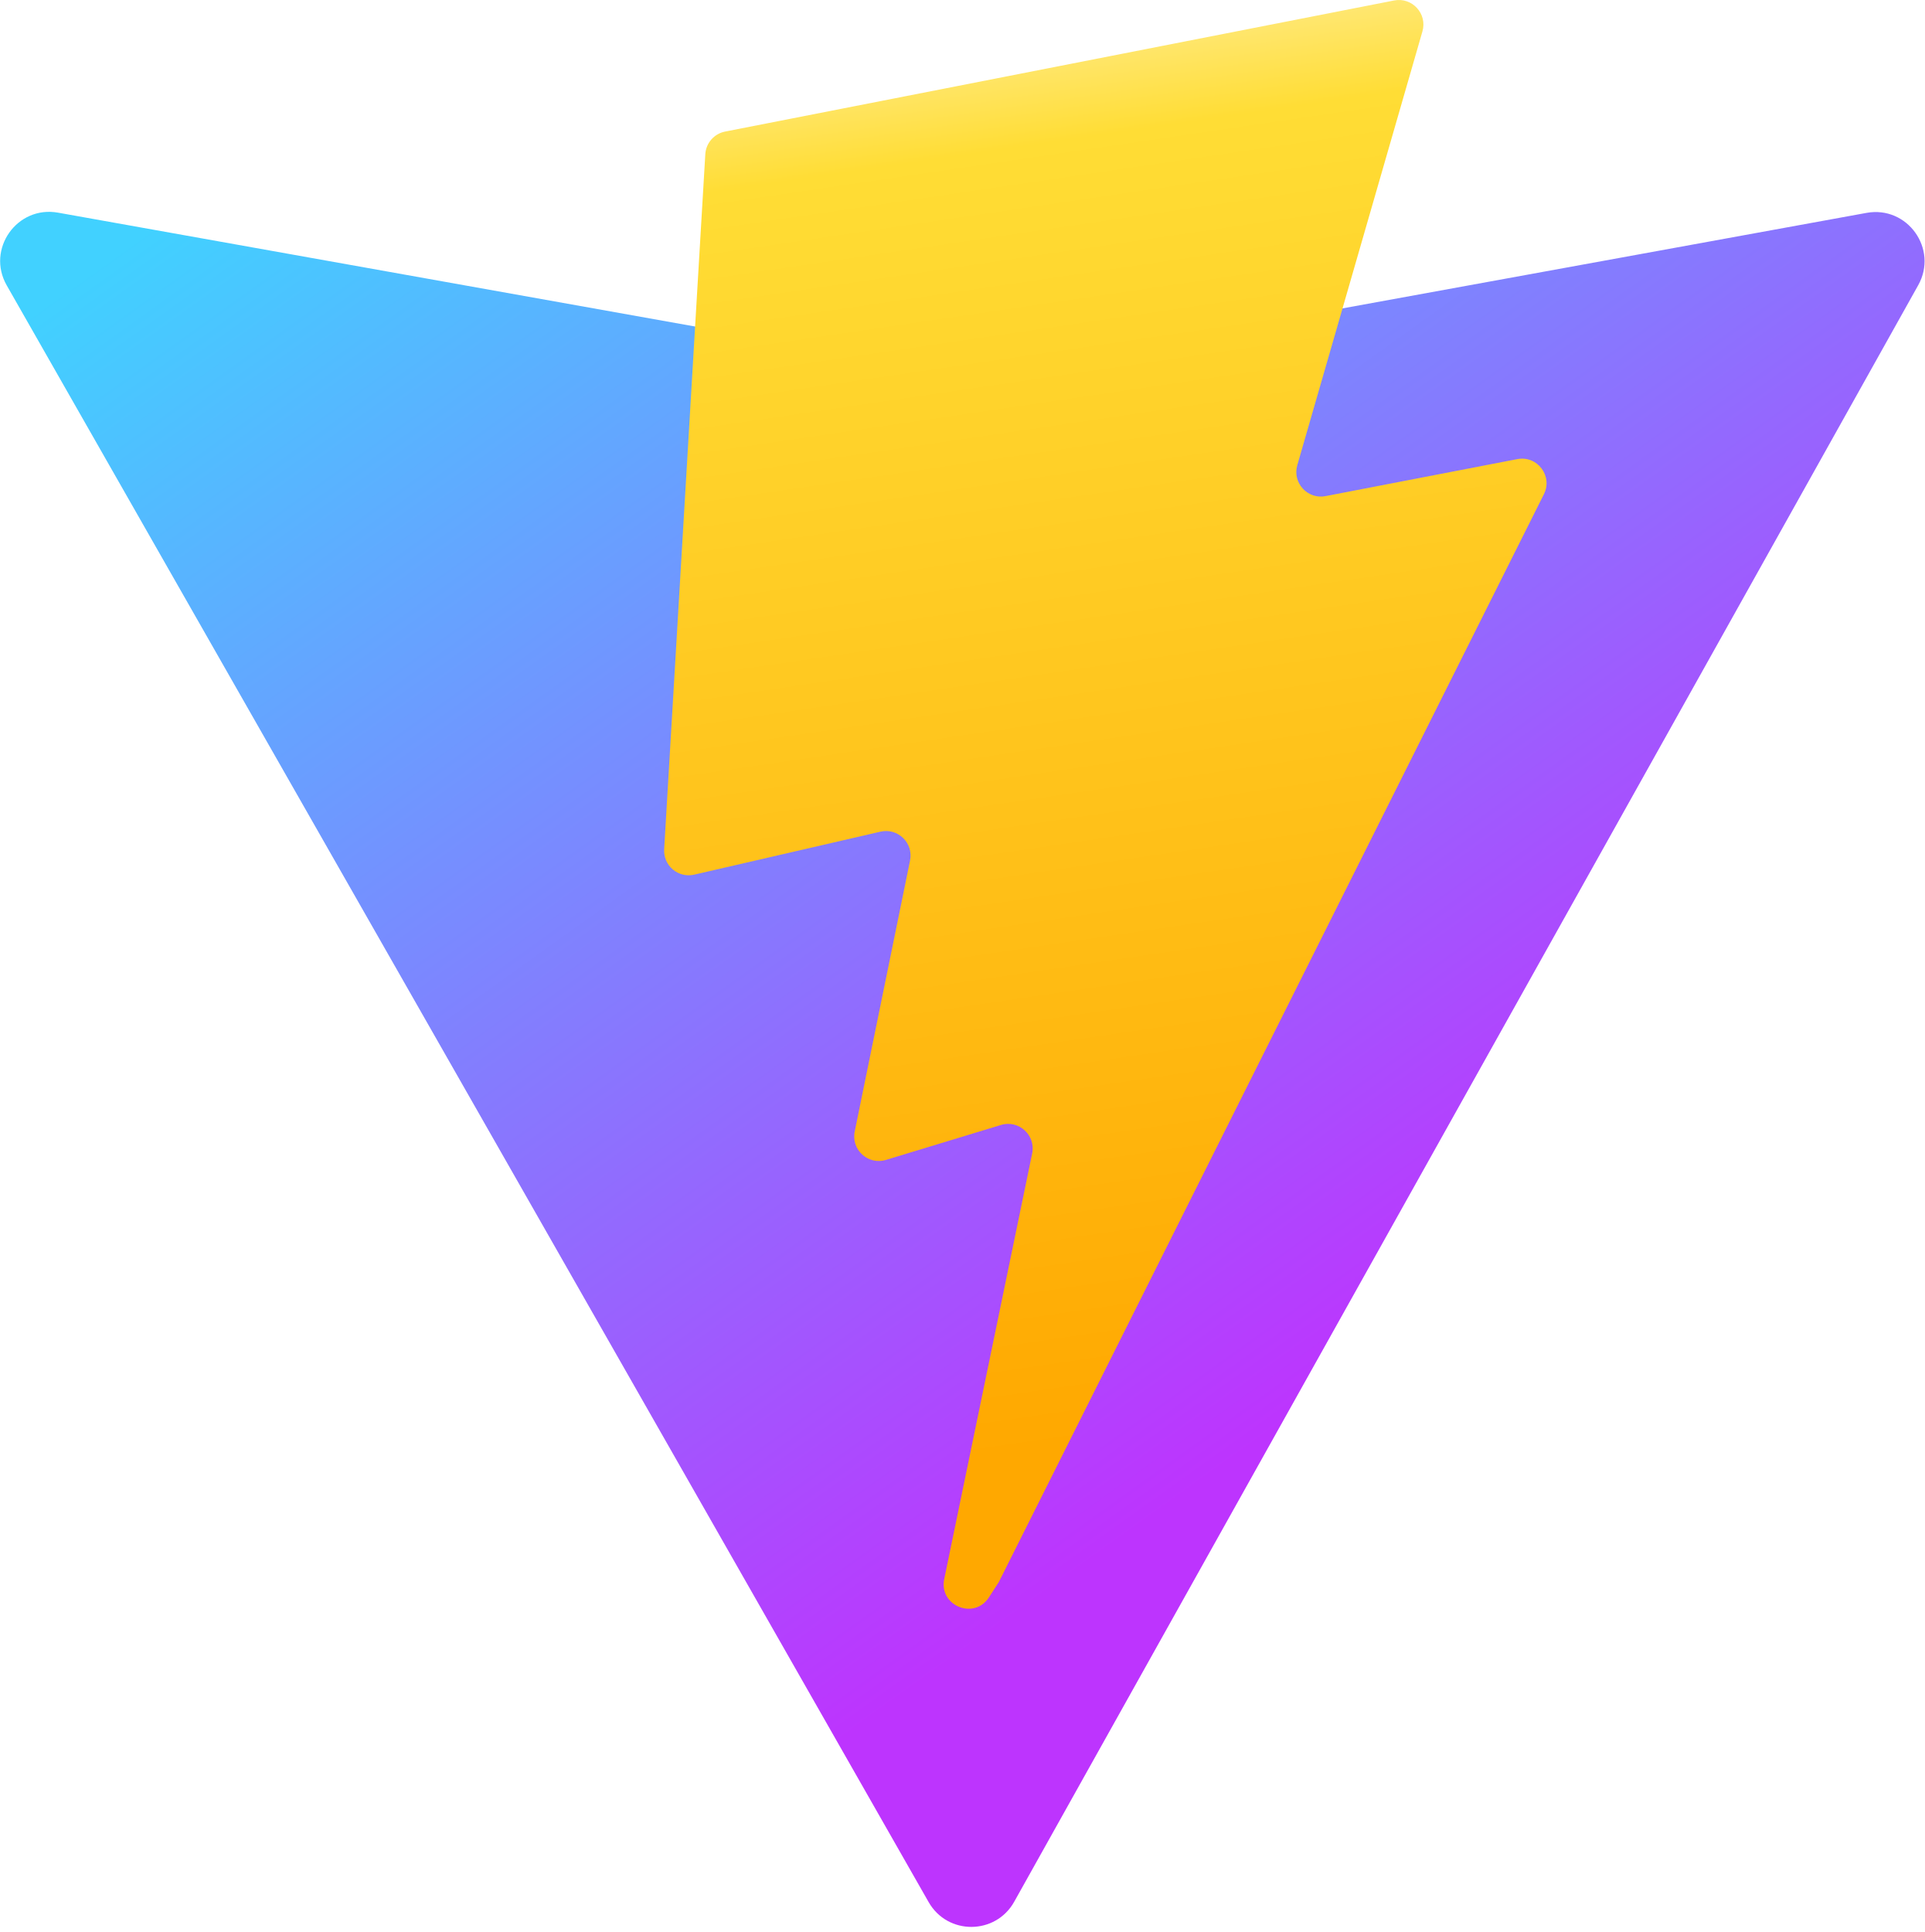
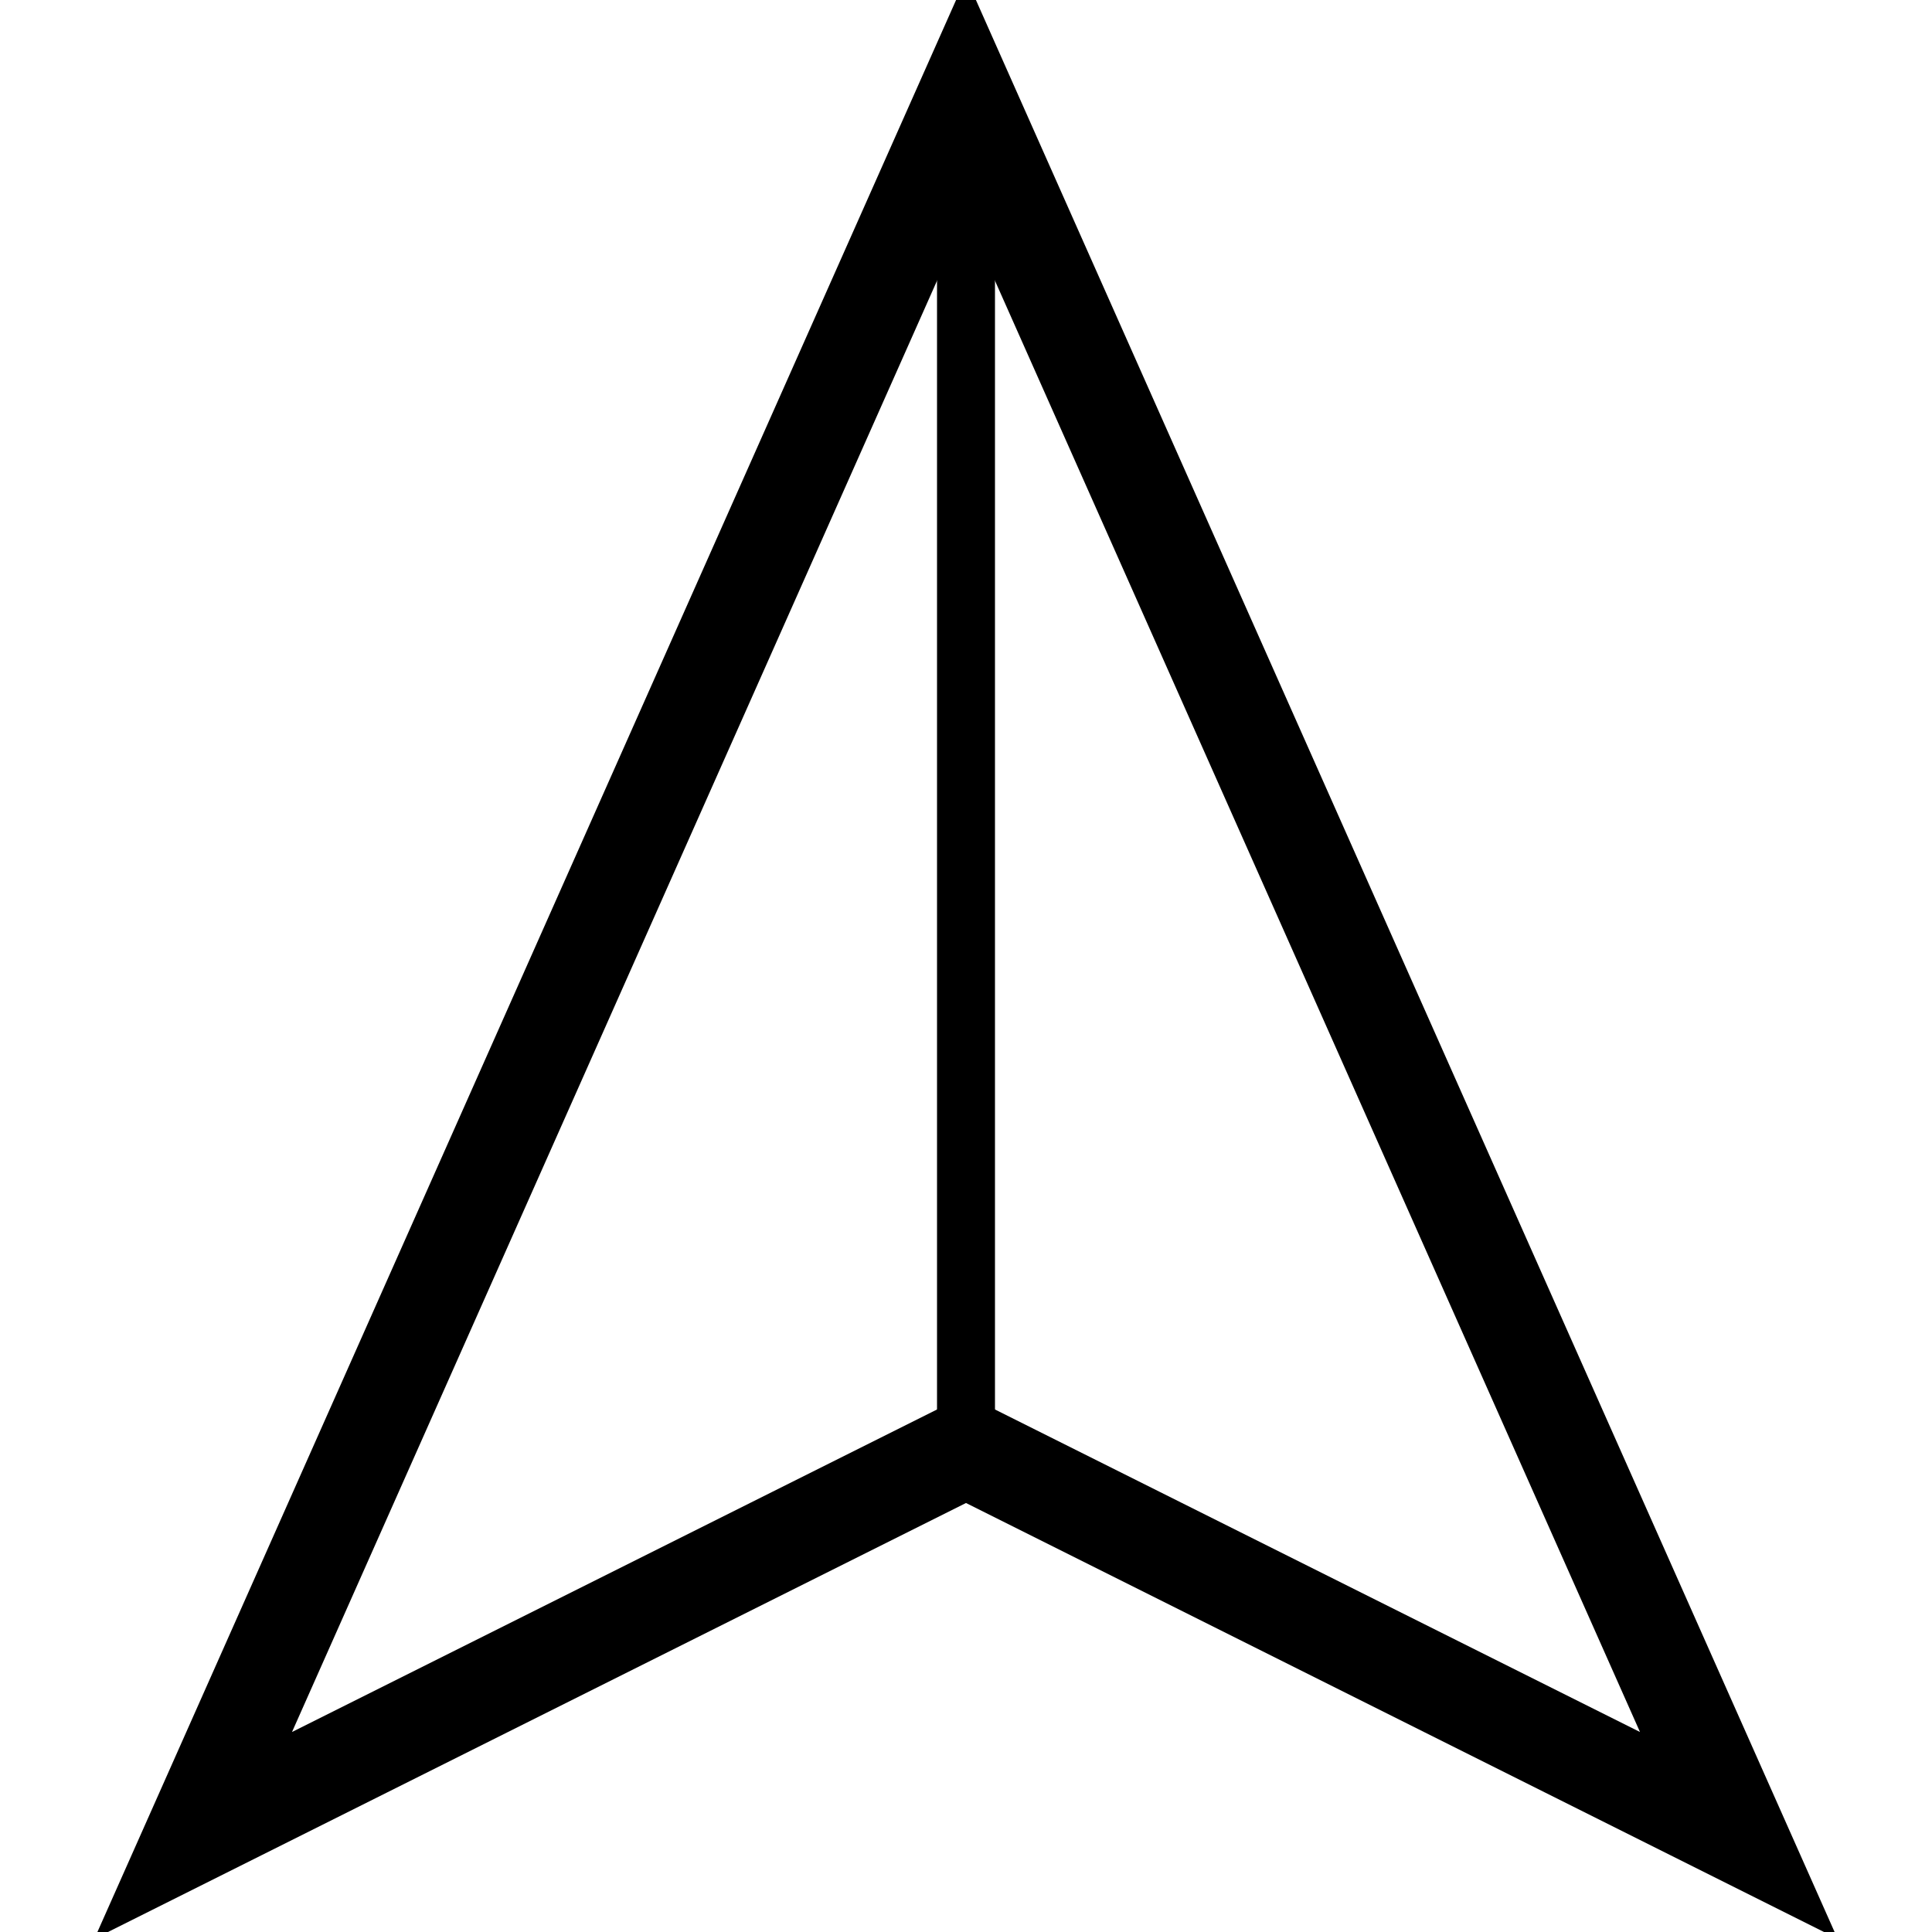
- <svg xmlns="http://www.w3.org/2000/svg" aria-hidden="true" role="img" class="iconify iconify--logos" width="31.88" height="32" preserveAspectRatio="xMidYMid meet" viewBox="0 0 256 257">
-   <defs>
-     <linearGradient id="IconifyId1813088fe1fbc01fb466" x1="-.828%" x2="57.636%" y1="7.652%" y2="78.411%">
-       <stop offset="0%" stop-color="#41D1FF" />
-       <stop offset="100%" stop-color="#BD34FE" />
-     </linearGradient>
-     <linearGradient id="IconifyId1813088fe1fbc01fb467" x1="43.376%" x2="50.316%" y1="2.242%" y2="89.03%">
-       <stop offset="0%" stop-color="#FFEA83" />
-       <stop offset="8.333%" stop-color="#FFDD35" />
-       <stop offset="100%" stop-color="#FFA800" />
-     </linearGradient>
-   </defs>
-   <path fill="url(#IconifyId1813088fe1fbc01fb466)" d="M255.153 37.938L134.897 252.976c-2.483 4.44-8.862 4.466-11.382.048L.875 37.958c-2.746-4.814 1.371-10.646 6.827-9.67l120.385 21.517a6.537 6.537 0 0 0 2.322-.004l117.867-21.483c5.438-.991 9.574 4.796 6.877 9.62Z" />
-   <path fill="url(#IconifyId1813088fe1fbc01fb467)" d="M185.432.063L96.44 17.501a3.268 3.268 0 0 0-2.634 3.014l-5.474 92.456a3.268 3.268 0 0 0 3.997 3.378l24.777-5.718c2.318-.535 4.413 1.507 3.936 3.838l-7.361 36.047c-.495 2.426 1.782 4.5 4.151 3.78l15.304-4.649c2.372-.72 4.652 1.36 4.15 3.788l-11.698 56.621c-.732 3.542 3.979 5.473 5.943 2.437l1.313-2.028l72.516-144.72c1.215-2.423-.88-5.186-3.54-4.672l-25.505 4.922c-2.396.462-4.435-1.77-3.759-4.114l16.646-57.705c.677-2.35-1.37-4.583-3.769-4.113Z" />
+ <svg xmlns="http://www.w3.org/2000/svg" viewBox="0 0 100 100" fill="none">
+   <path d="M50 5 L90 95 L50 75 L10 95 Z" stroke="black" stroke-width="5" fill="none" />
+   <path d="M50 5 L50 75" stroke="black" stroke-width="3" fill="none" />
</svg>
